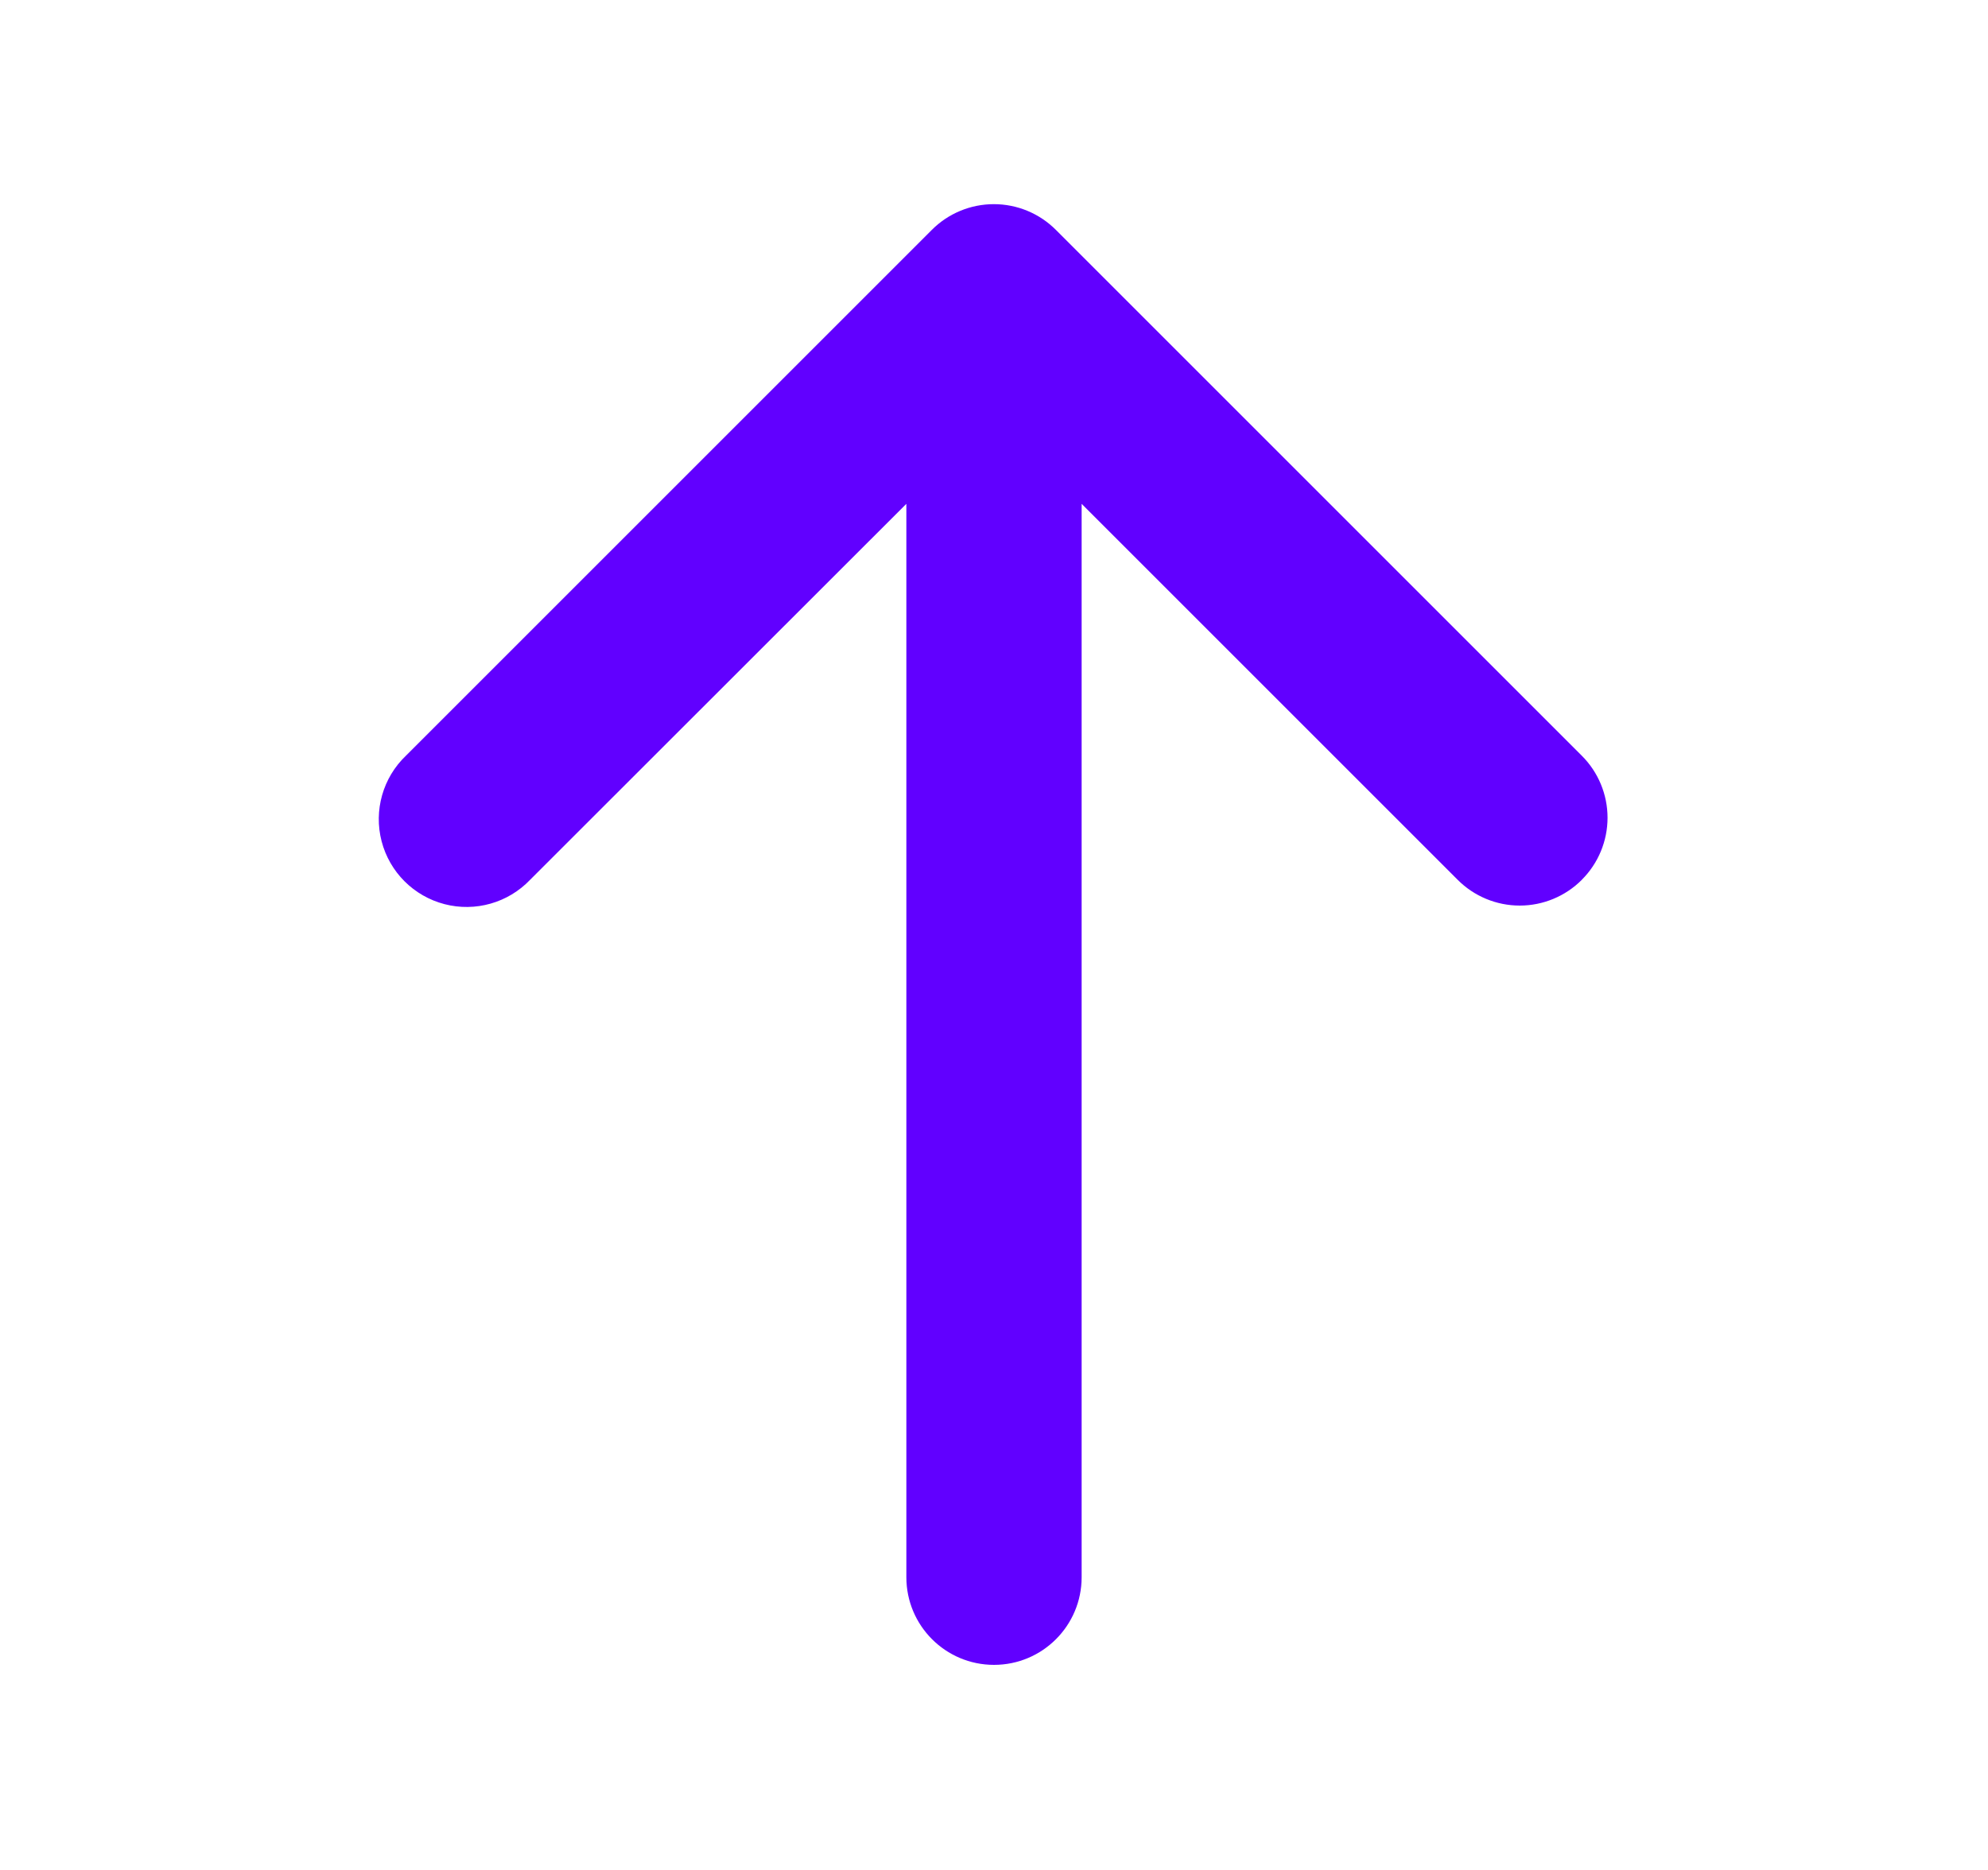
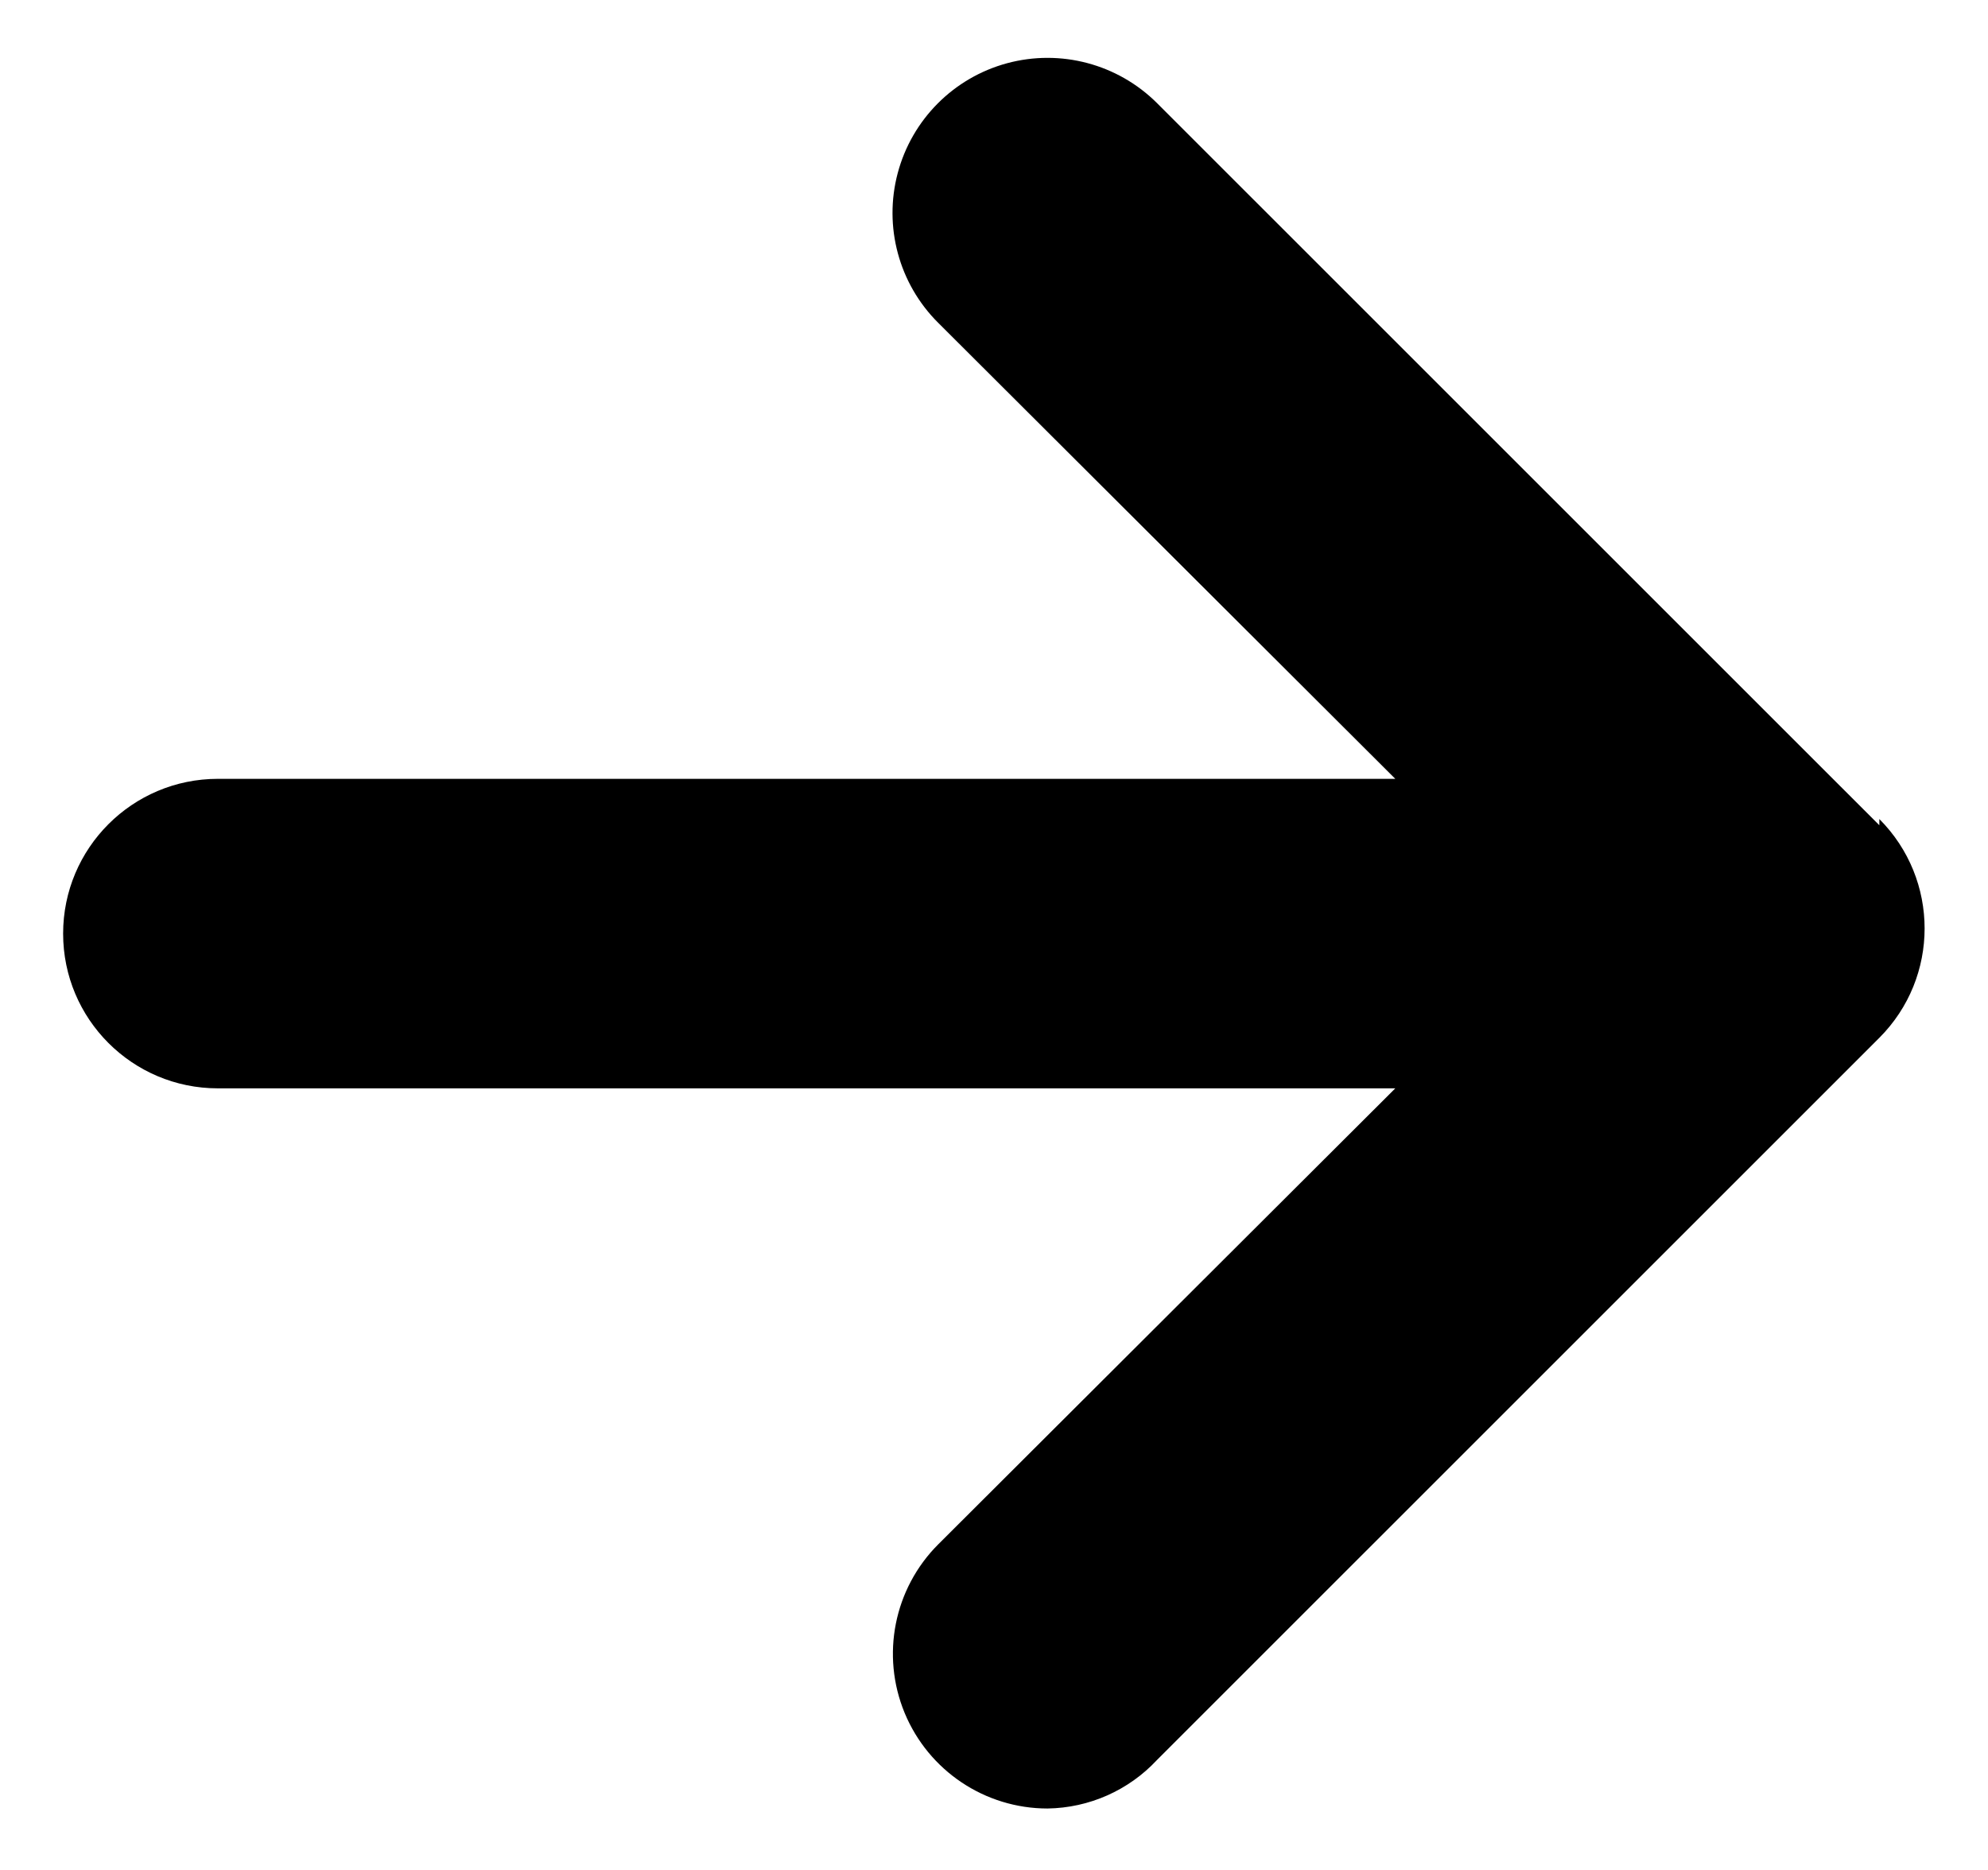
- <svg xmlns="http://www.w3.org/2000/svg" width="27.88" height="26.22" fill="none" viewBox="0 0 32 32">
-   <path fill="#6100FF" d="M26.061 15.061a1.5 1.5 0 0 1-2.125 0L17.5 8.625V27a1.5 1.5 0 1 1-3 0V8.625l-6.44 6.436a1.503 1.503 0 1 1-2.125-2.125l9-9a1.5 1.5 0 0 1 2.125 0l9 9a1.5 1.5 0 0 1 0 2.125Z" />
+ <svg xmlns="http://www.w3.org/2000/svg" width="27.88" height="26.22" viewBox="0 0 29 28" fill="none">
+   <path d="M27.759 12.361L16.94 1.543C16.352 0.958 15.497 0.731 14.696 0.947C13.895 1.164 13.271 1.791 13.058 2.593C12.845 3.395 13.076 4.25 13.664 4.835L20.51 11.666H2.877C1.596 11.666 0.559 12.704 0.559 13.984C0.559 15.264 1.596 16.302 2.877 16.302H20.51L13.664 23.133C13.002 23.796 12.804 24.792 13.162 25.658C13.521 26.524 14.365 27.089 15.302 27.089C15.924 27.08 16.516 26.818 16.94 26.363L27.759 15.545C28.663 14.64 28.663 13.174 27.759 12.268V12.361Z" fill="black" />
</svg>
